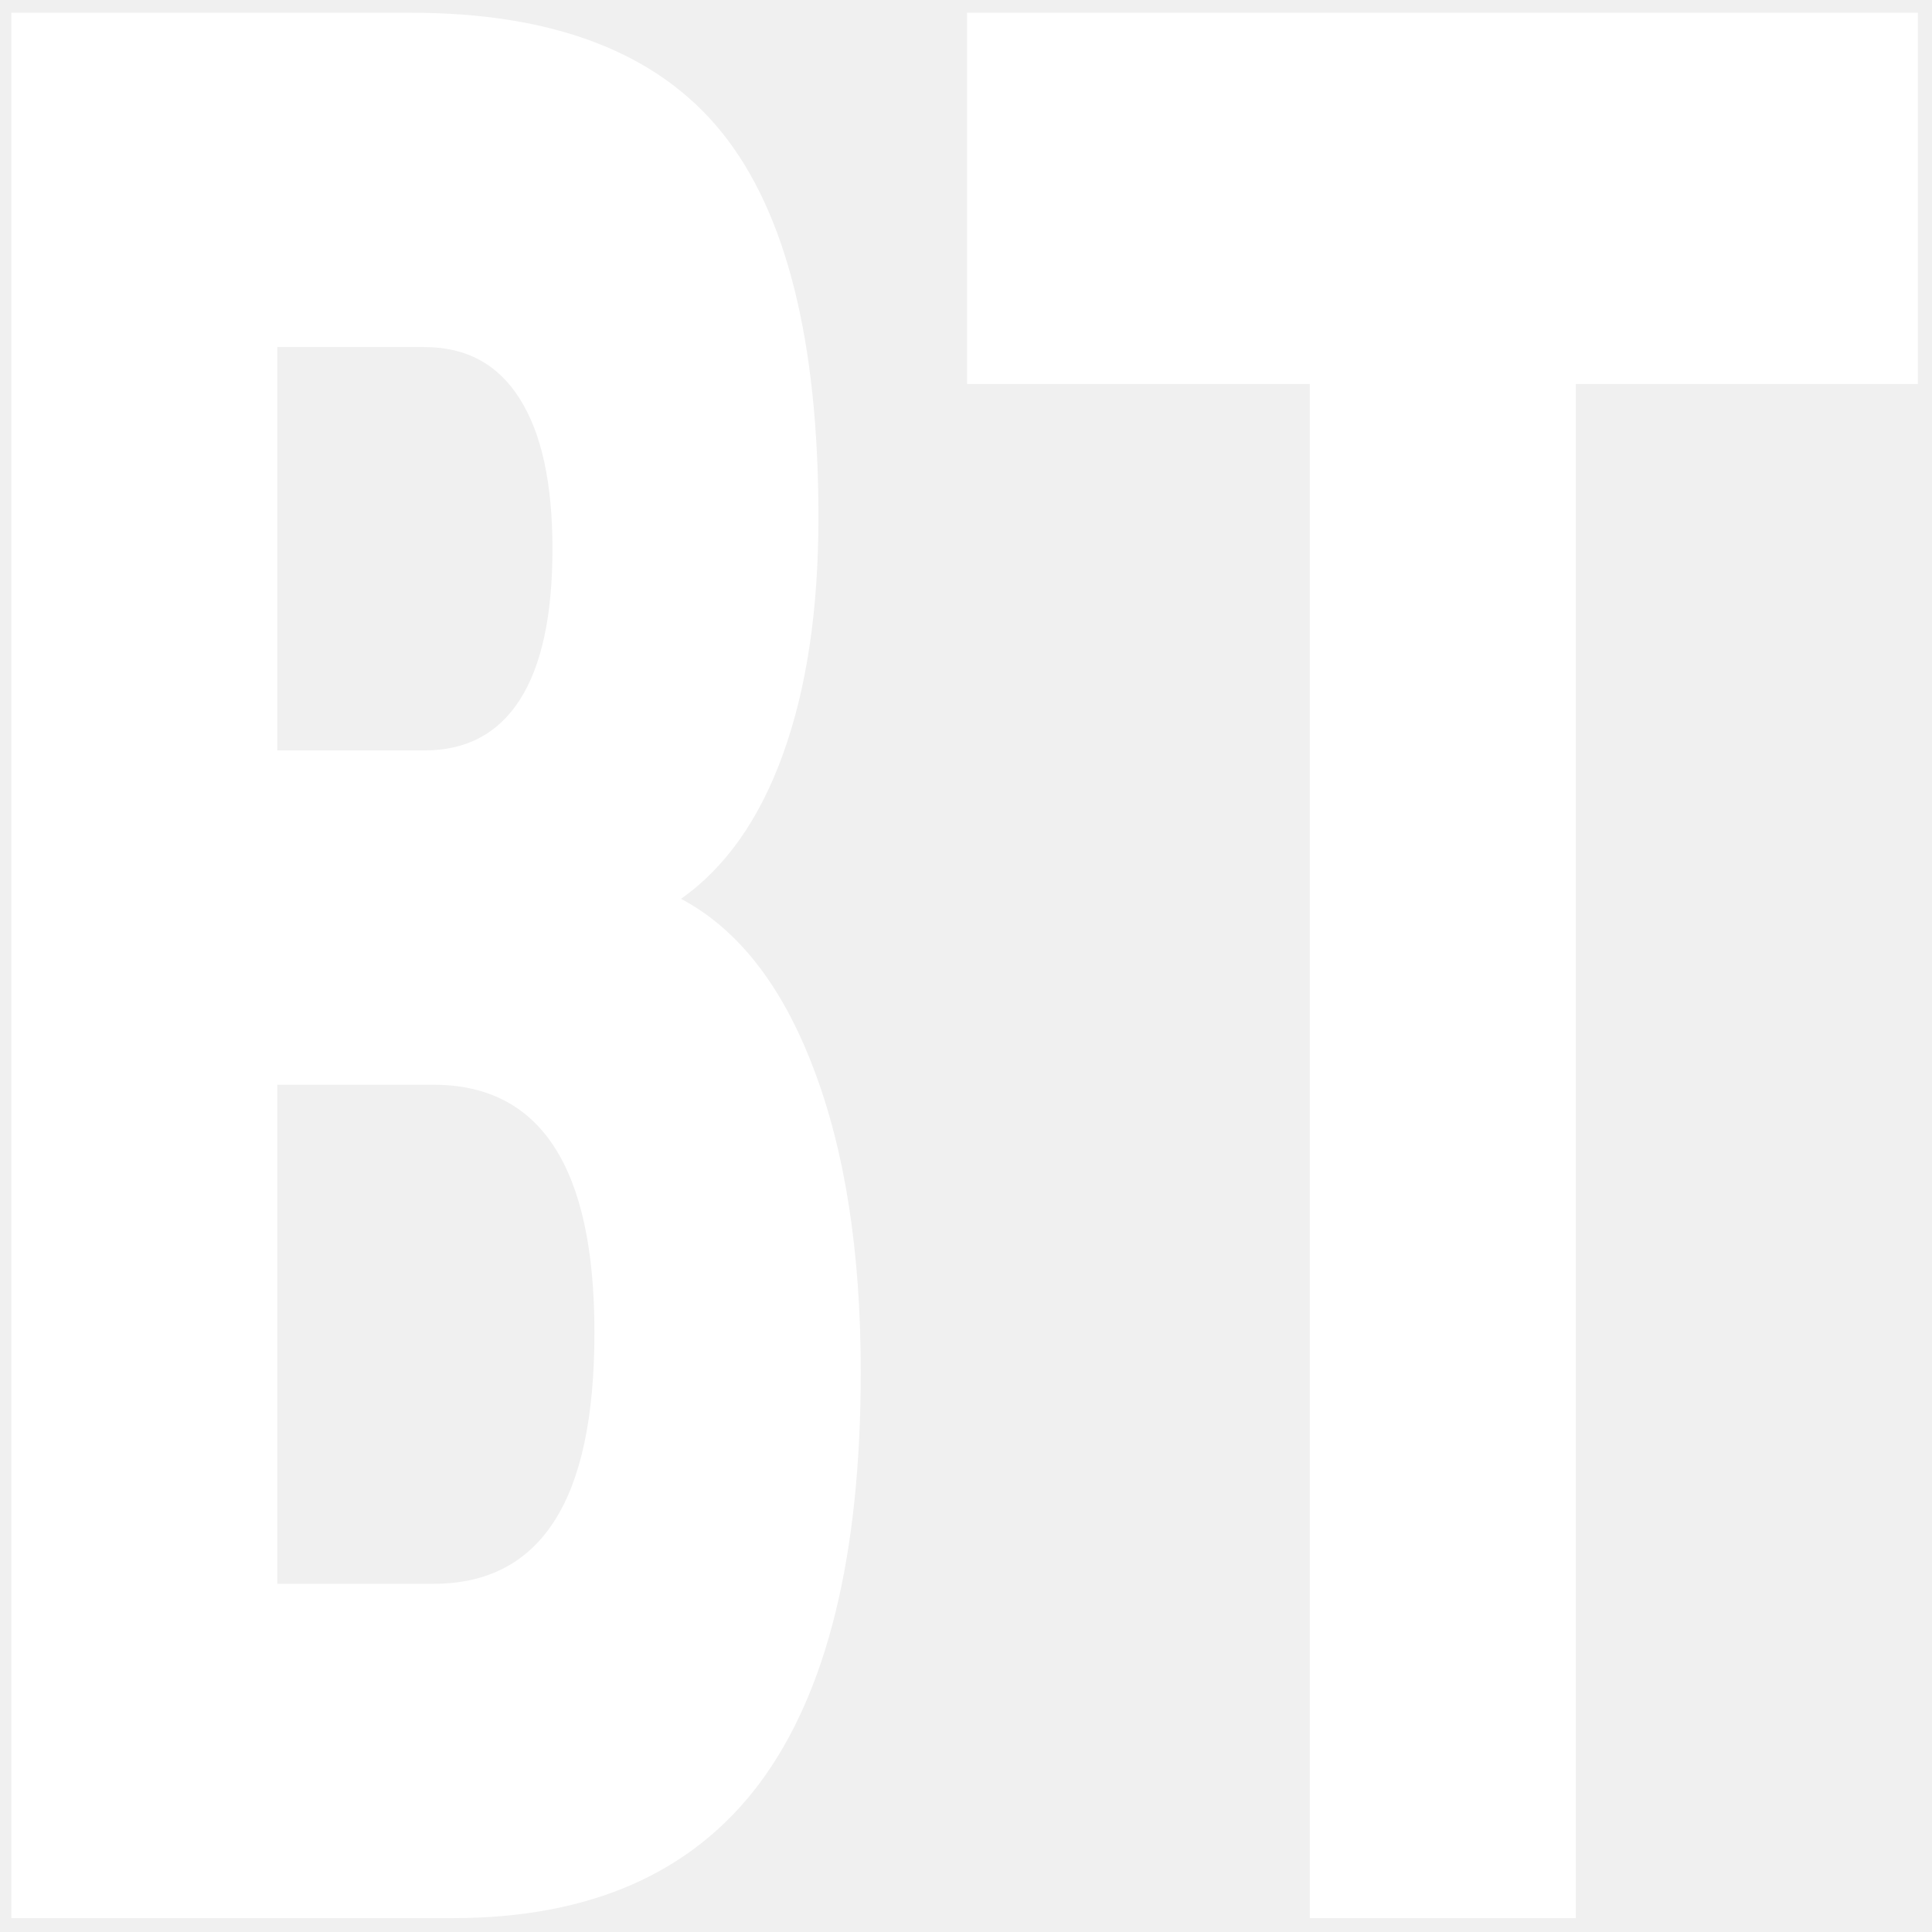
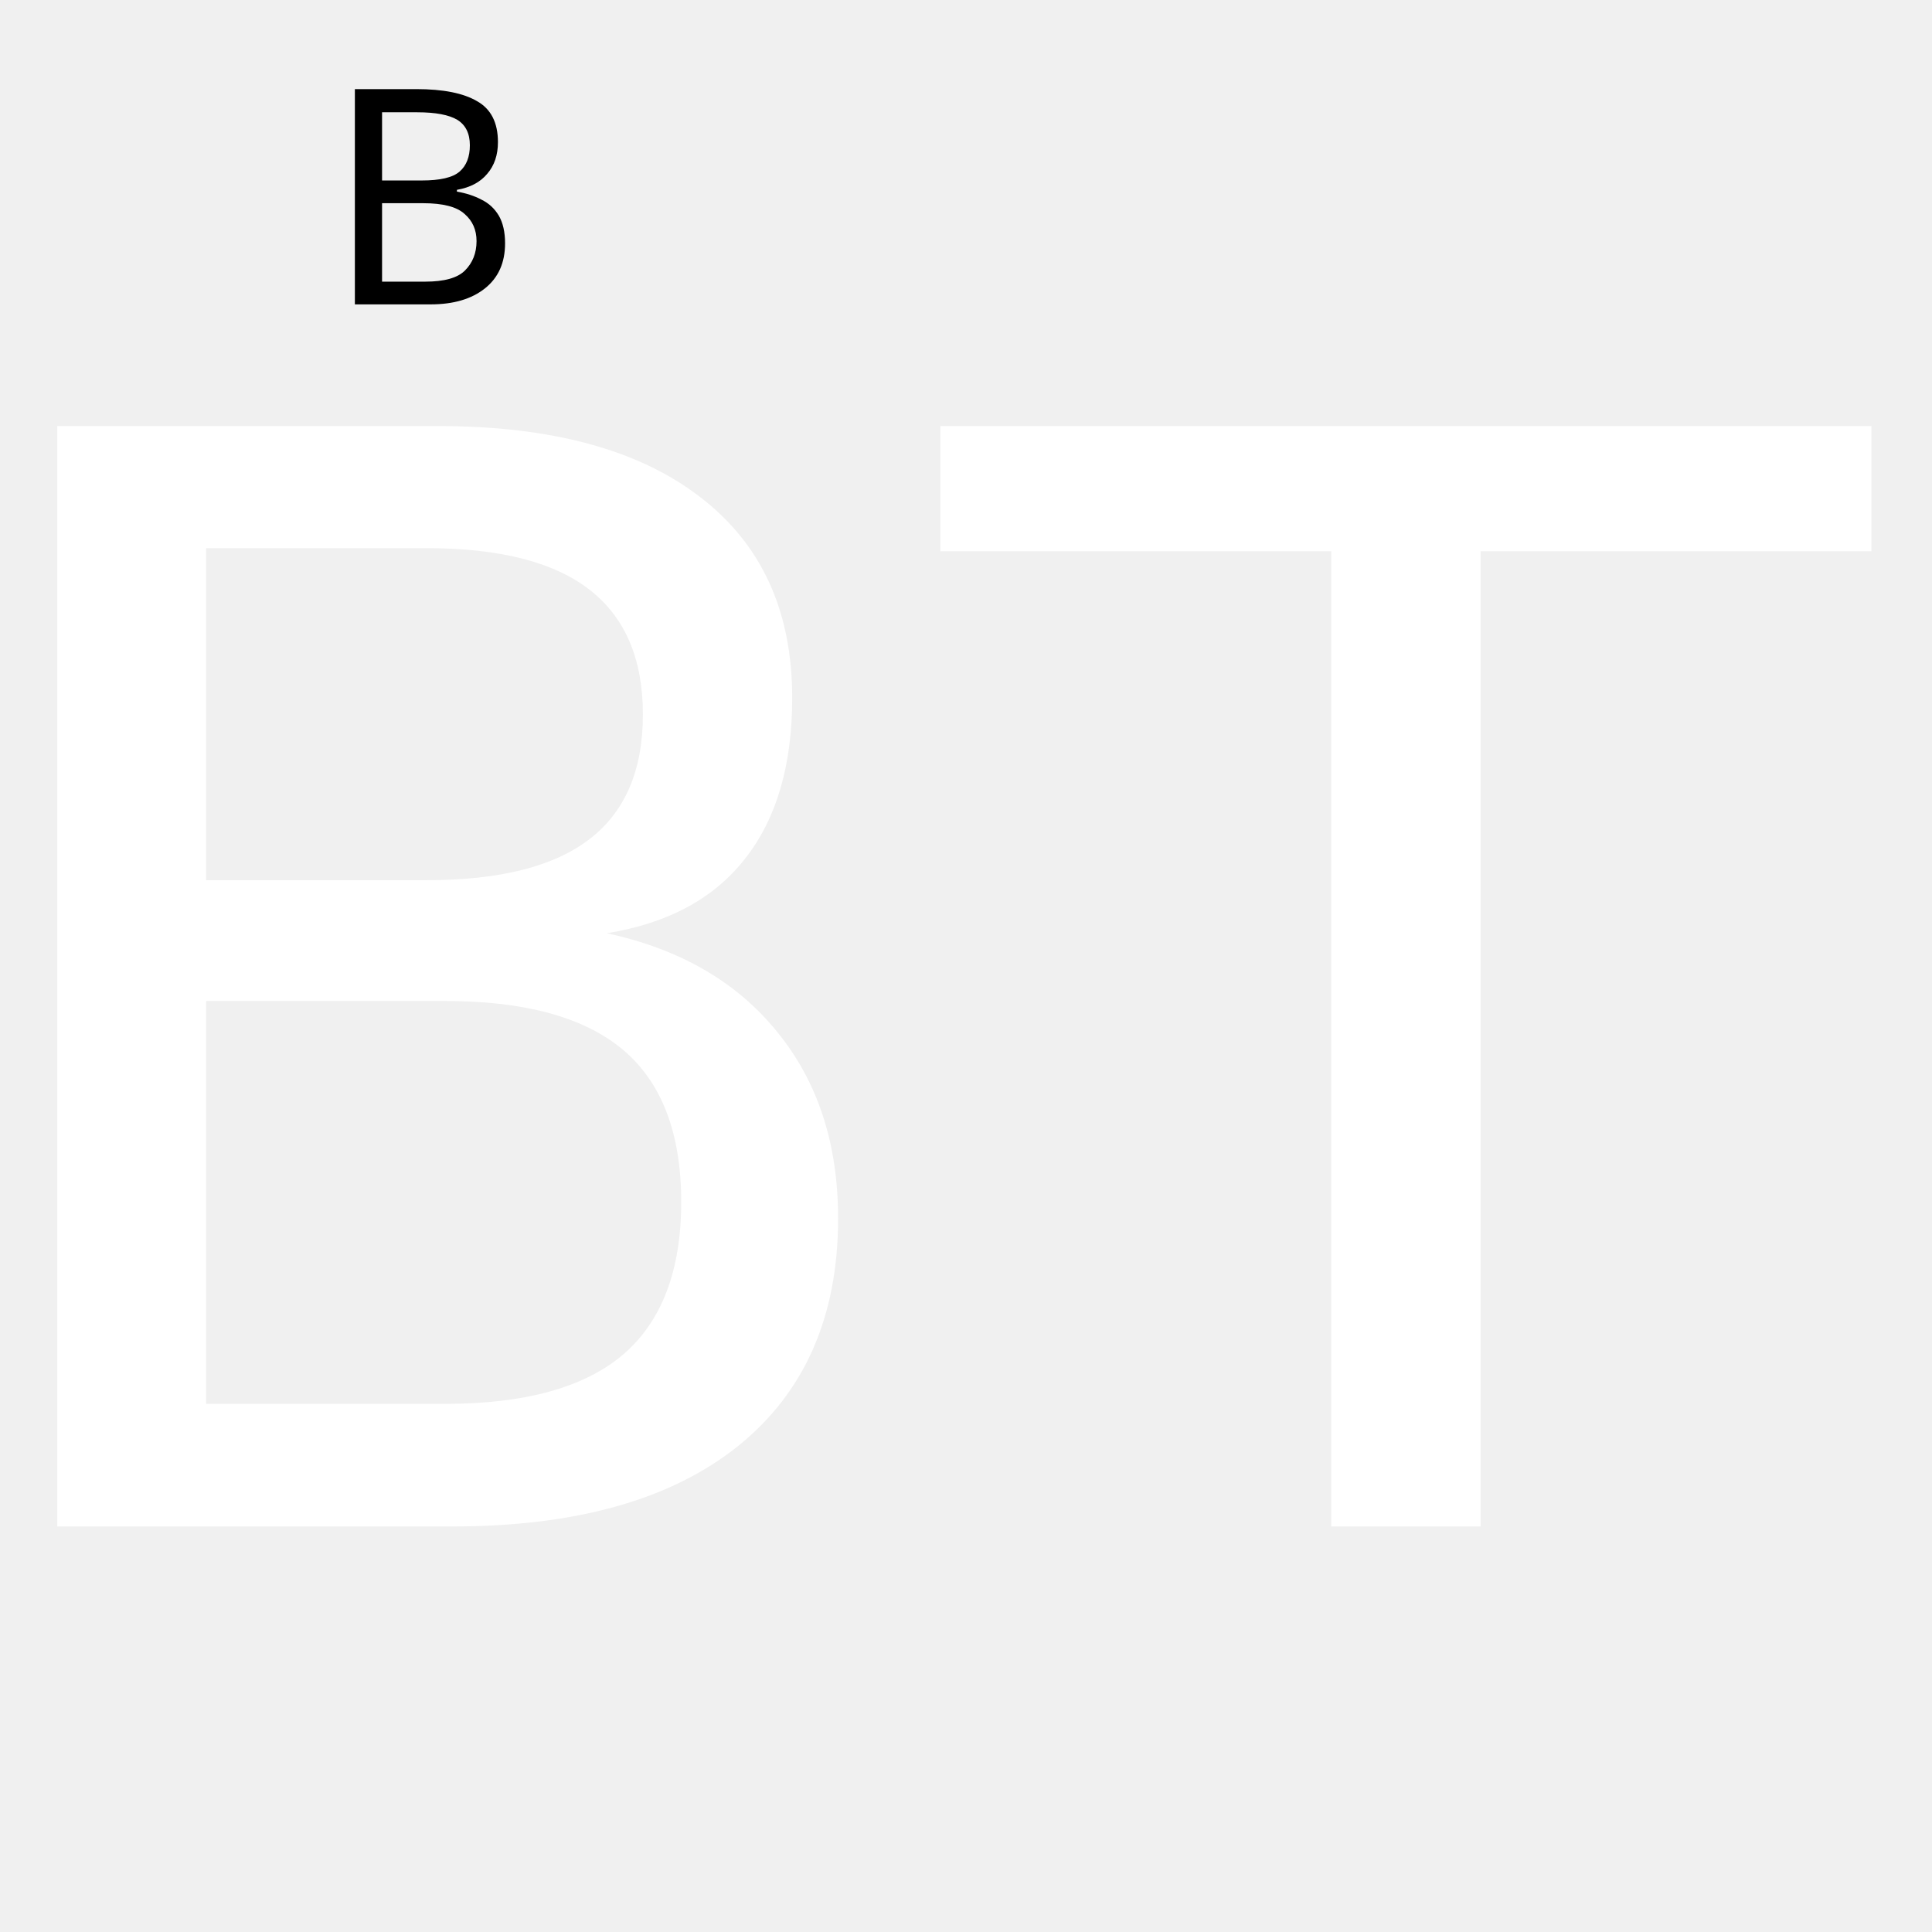
<svg xmlns="http://www.w3.org/2000/svg" width="256" height="256" viewBox="0 0 67.733 67.733" version="1.1" id="svg3719">
  <defs id="defs3713" />
  <g id="layer1" transform="translate(0,-229.2666)">
-     <text xml:space="preserve" style="font-style:normal;font-weight:normal;font-size:81.732px;line-height:1.25;font-family:sans-serif;letter-spacing:0px;word-spacing:0px;baseline-shift:baseline;fill:#ffffff;fill-opacity:1;stroke:none;stroke-width:0.851" x="-5.649" y="218.193" id="text3723" transform="scale(0.73587,1.358936)">
-       <tspan id="tspan3721" x="-5.649" y="218.193" style="font-style:normal;font-variant:normal;font-weight:bold;font-stretch:normal;font-size:67.429px;font-family:'DejaVu Sans';-inkscape-font-specification:'DejaVu Sans, Bold';font-variant-ligatures:normal;font-variant-caps:normal;font-variant-numeric:normal;font-feature-settings:normal;text-align:start;writing-mode:lr-tb;baseline-shift:baseline;text-anchor:start;fill:#ffffff;fill-opacity:1;stroke-width:0.851">BT<tspan style="font-style:normal;font-variant:normal;font-weight:bold;font-stretch:normal;font-size:67.429px;font-family:'DejaVu Sans';-inkscape-font-specification:'DejaVu Sans, Bold';font-variant-ligatures:normal;font-variant-caps:normal;font-variant-numeric:normal;font-feature-settings:normal;text-align:start;writing-mode:lr-tb;baseline-shift:sub;text-anchor:start;fill:#ffffff;fill-opacity:1;stroke-width:0.851" id="tspan3793" />
-       </tspan>
-     </text>
    <text xml:space="preserve" style="font-style:normal;font-weight:normal;font-size:25.4px;line-height:1.25;font-family:sans-serif;letter-spacing:0px;word-spacing:0px;fill:#ffffff;fill-opacity:1;stroke:none;stroke-width:0.265;" x="20.198" y="270.987" id="text3733">
      <tspan id="tspan3731" x="20.198" y="293.46" style="font-size:25.4px;baseline-shift:sub;stroke-width:0.265;fill:#ffffff;fill-opacity:1;" />
    </text>
    <flowRoot xml:space="preserve" id="flowRoot3737" style="font-style:normal;font-weight:normal;font-size:96px;line-height:1.25;font-family:sans-serif;letter-spacing:0px;word-spacing:0px;fill:#ffffff;fill-opacity:1;stroke:none;" transform="matrix(0.2645833,0,0,0.2645833,-11.94132,260.3828)">
      <flowRegion id="flowRegion3739" style="font-size:96px;fill:#ffffff;fill-opacity:1;">
        <rect id="rect3741" width="114.147" height="61.114" x="68.943" y="-0.831" style="font-size:96px;fill:#ffffff;fill-opacity:1;" />
      </flowRegion>
      <flowPara id="flowPara3743" />
    </flowRoot>
    <flowRoot xml:space="preserve" id="flowRoot3745" style="font-style:normal;font-weight:normal;font-size:96px;line-height:1.25;font-family:sans-serif;letter-spacing:0px;word-spacing:0px;fill:#ffffff;fill-opacity:1;stroke:none;" transform="matrix(0.2645833,0,0,0.2645833,-11.94132,260.3828)">
      <flowRegion id="flowRegion3747" style="font-size:96px;fill:#ffffff;fill-opacity:1;">
        <rect id="rect3749" width="136.623" height="73.489" x="59.852" y="-5.63" style="font-size:96px;fill:#ffffff;fill-opacity:1;" />
      </flowRegion>
      <flowPara id="flowPara3751" />
    </flowRoot>
    <flowRoot xml:space="preserve" id="flowRoot3753" style="font-style:normal;font-weight:normal;font-size:96px;line-height:1.25;font-family:sans-serif;letter-spacing:0px;word-spacing:0px;fill:#ffffff;fill-opacity:1;stroke:none;" transform="matrix(0.2645833,0,0,0.2645833,-11.94132,260.3828)">
      <flowRegion id="flowRegion3755" style="font-size:96px;fill:#ffffff;fill-opacity:1;">
        <rect id="rect3757" width="6.313" height="40.406" x="105.056" y="53.969" style="font-size:96px;fill:#ffffff;fill-opacity:1;" />
      </flowRegion>
      <flowPara id="flowPara3759" />
    </flowRoot>
    <flowRoot xml:space="preserve" id="flowRoot3761" style="font-style:normal;font-weight:normal;font-size:96px;line-height:1.25;font-family:sans-serif;letter-spacing:0px;word-spacing:0px;fill:#ffffff;fill-opacity:1;stroke:none;" transform="matrix(0.2645833,0,0,0.2645833,-11.94132,260.3828)">
      <flowRegion id="flowRegion3763" style="font-size:96px;fill:#ffffff;fill-opacity:1;">
        <rect id="rect3765" width="141.926" height="95.712" x="56.063" y="0.431" style="font-size:96px;fill:#ffffff;fill-opacity:1;" />
      </flowRegion>
      <flowPara id="flowPara3767" />
    </flowRoot>
    <flowRoot xml:space="preserve" id="flowRoot3769" style="font-style:normal;font-weight:normal;font-size:96px;line-height:1.25;font-family:sans-serif;letter-spacing:0px;word-spacing:0px;fill:#ffffff;fill-opacity:1;stroke:none;" transform="matrix(0.2645833,0,0,0.2645833,-11.94132,260.3828)">
      <flowRegion id="flowRegion3771" style="font-size:96px;fill:#ffffff;fill-opacity:1;">
        <rect id="rect3773" width="6.061" height="65.66" x="98.49" y="50.686" style="font-size:96px;fill:#ffffff;fill-opacity:1;" />
      </flowRegion>
      <flowPara id="flowPara3775" />
    </flowRoot>
    <flowRoot xml:space="preserve" id="flowRoot3777" style="font-style:normal;font-weight:normal;font-size:96px;line-height:1.25;font-family:sans-serif;letter-spacing:0px;word-spacing:0px;fill:#ffffff;fill-opacity:1;stroke:none;" transform="matrix(0.2645833,0,0,0.2645833,-11.94132,260.3828)">
      <flowRegion id="flowRegion3779" style="font-size:96px;fill:#ffffff;fill-opacity:1;">
        <rect id="rect3781" width="182.585" height="120.966" x="35.608" y="-4.619" style="font-size:96px;fill:#ffffff;fill-opacity:1;" />
      </flowRegion>
      <flowPara id="flowPara3783" />
    </flowRoot>
    <flowRoot xml:space="preserve" id="flowRoot3785" style="font-style:normal;font-weight:normal;font-size:96px;line-height:1.25;font-family:sans-serif;letter-spacing:0px;word-spacing:0px;fill:#ffffff;fill-opacity:1;stroke:none;" transform="matrix(0.2645833,0,0,0.2645833,-11.94132,260.3828)">
      <flowRegion id="flowRegion3787" style="font-size:96px;fill:#ffffff;fill-opacity:1;">
        <rect id="rect3789" width="155.816" height="92.681" x="46.72" y="-19.014" style="font-size:96px;fill:#ffffff;fill-opacity:1;" />
      </flowRegion>
      <flowPara id="flowPara3791" />
    </flowRoot>
    <text xml:space="preserve" style="font-style:normal;font-weight:normal;font-size:10.583px;line-height:1.25;font-family:sans-serif;letter-spacing:0px;word-spacing:0px;fill:#ffffff;fill-opacity:1;stroke:none;stroke-width:0.265;" x="-34.678" y="242.744" id="text50">
      <tspan id="tspan48" x="-34.678" y="252.108" style="stroke-width:0.265;fill:#ffffff;fill-opacity:1;" />
    </text>
    <text xml:space="preserve" style="font-style:normal;font-weight:normal;font-size:10.583px;line-height:1.25;font-family:sans-serif;letter-spacing:0px;word-spacing:0px;fill:#ffffff;fill-opacity:1;stroke:none;stroke-width:0.265;" x="5.345" y="287.378" id="text54">
      <tspan id="tspan52" x="5.345" y="296.742" style="stroke-width:0.265;fill:#ffffff;fill-opacity:1;" />
    </text>
    <flowRoot xml:space="preserve" id="flowRoot868" style="fill:black;fill-opacity:1;stroke:none;font-family:sans-serif;font-style:normal;font-weight:normal;font-size:40px;line-height:1.25;letter-spacing:0px;word-spacing:0px">
      <flowRegion id="flowRegion870">
        <rect id="rect872" width="56.569" height="41.416" x="83.338" y="184.027" />
      </flowRegion>
      <flowPara id="flowPara874" />
    </flowRoot>
+     <text xml:space="preserve" style="font-style:normal;font-weight:normal;font-size:10.583px;line-height:1.25;font-family:sans-serif;letter-spacing:0px;word-spacing:0px;fill:#000000;fill-opacity:1;stroke:none;stroke-width:0.265" x="11.412" y="239.938" id="text878">
+       <tspan id="tspan876" x="11.412" y="239.938" style="stroke-width:0.265">B</tspan>
+     </text>
+     <text xml:space="preserve" style="font-style:normal;font-weight:normal;font-size:10.583px;line-height:1.25;font-family:sans-serif;letter-spacing:0px;word-spacing:0px;fill:#000000;fill-opacity:1;stroke:none;stroke-width:0.265" x="-3.181" y="282.781" id="text882">
+       <tspan id="tspan880" x="-3.181" y="282.781" style="font-style:normal;font-variant:normal;font-weight:normal;font-stretch:normal;font-size:52.917px;font-family:'DejaVu Sans';-inkscape-font-specification:'DejaVu Sans, Normal';font-variant-ligatures:normal;font-variant-caps:normal;font-variant-numeric:normal;font-feature-settings:normal;text-align:start;writing-mode:lr-tb;text-anchor:start;fill:#ffffff;fill-opacity:1;stroke-width:0.265">BT</tspan>
+     </text>
  </g>
</svg>
